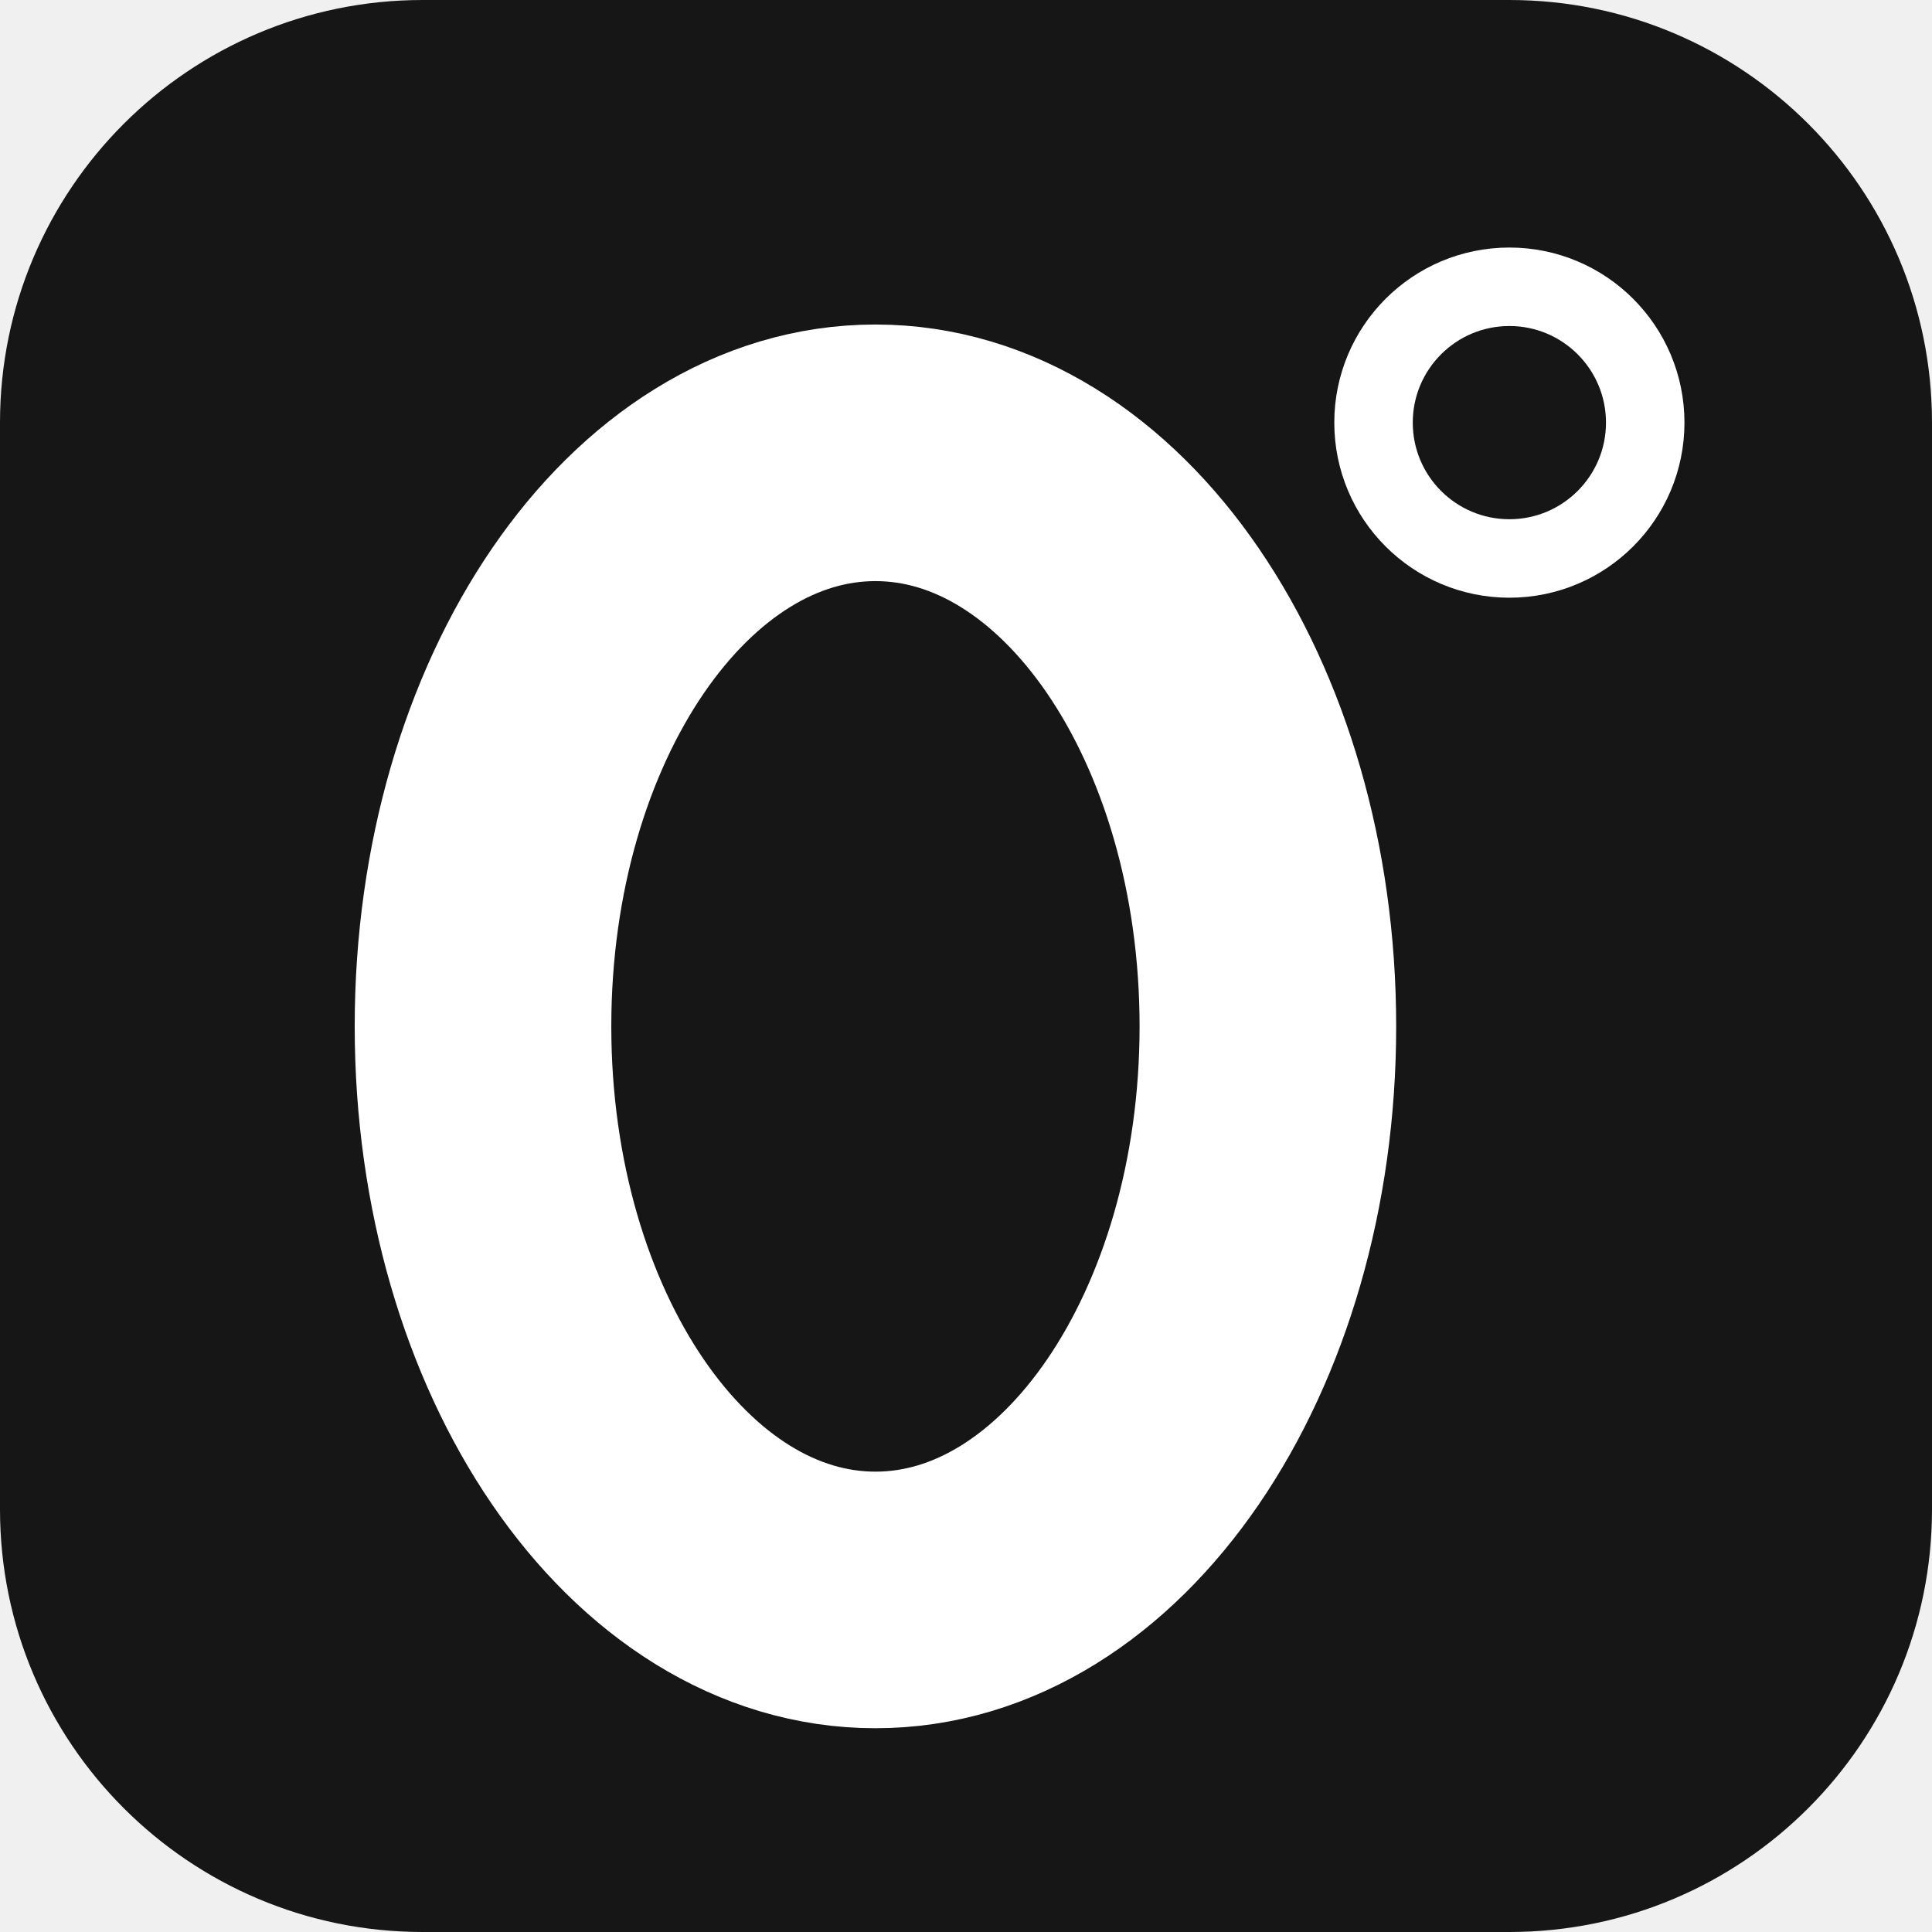
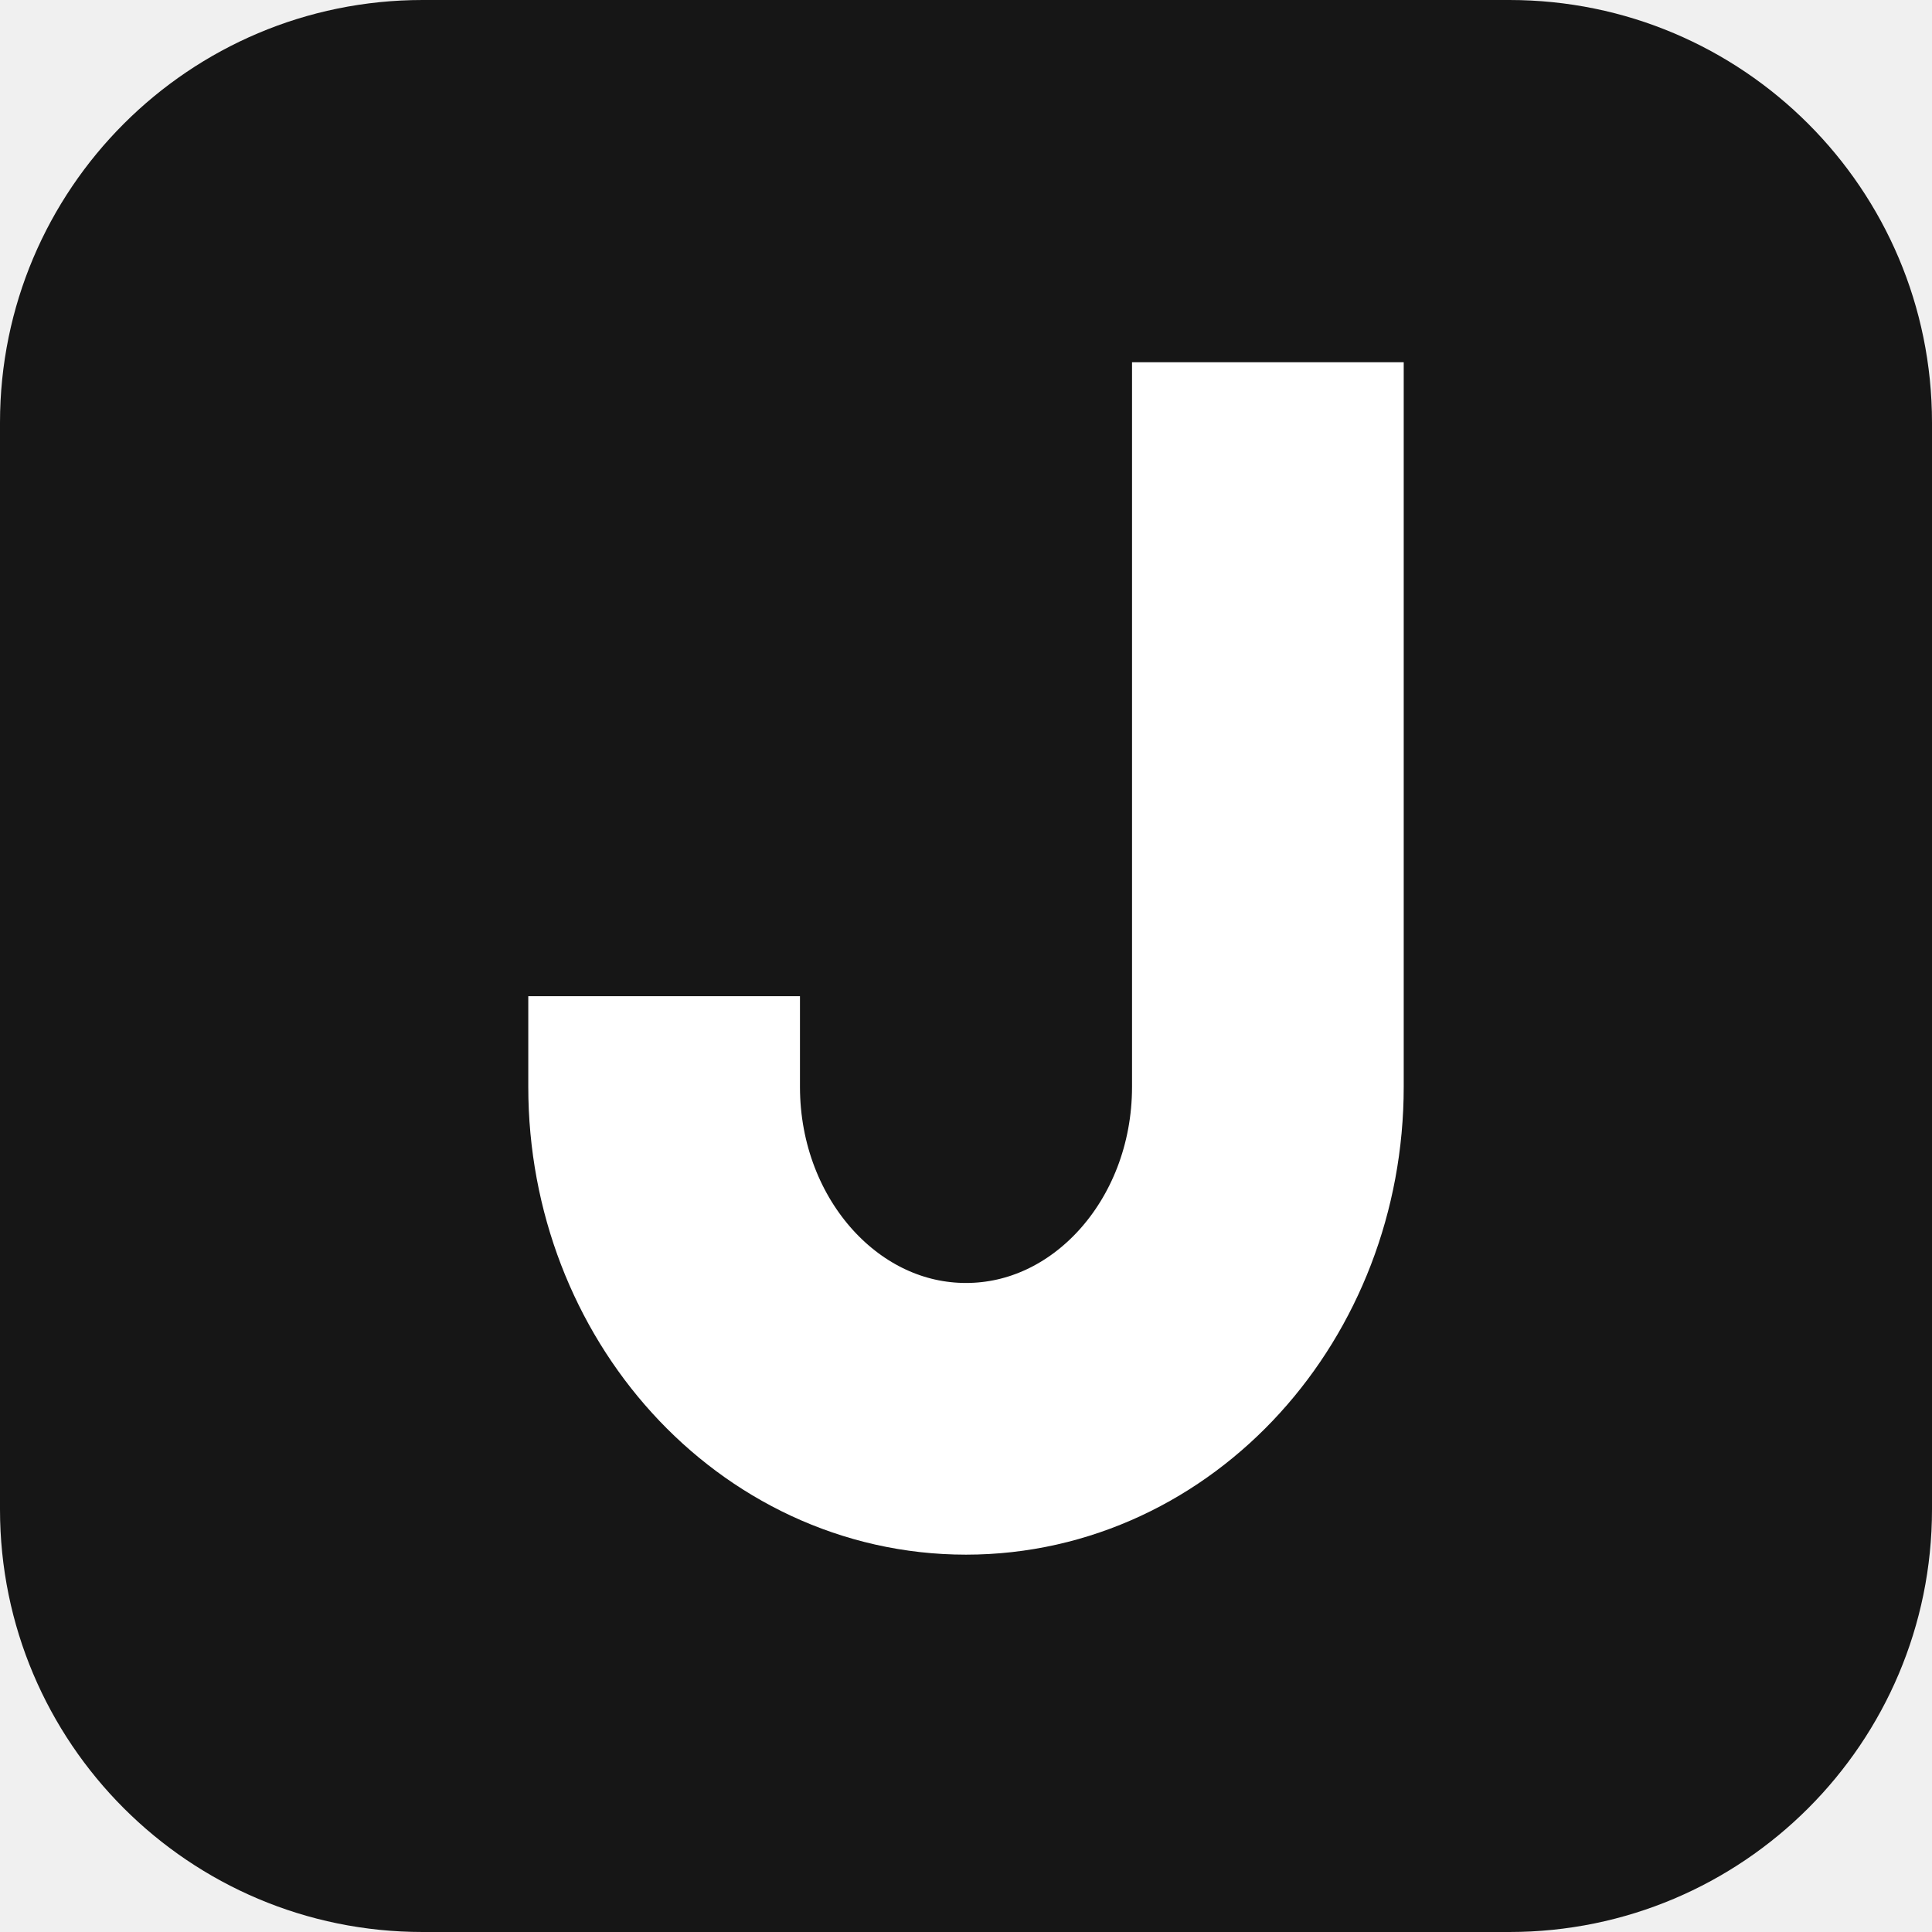
<svg xmlns="http://www.w3.org/2000/svg" viewBox="0 0 64 64">
  <rect width="64" height="64" rx="14" fill="#161616" />
-   <ellipse cx="29" cy="34" rx="13" ry="19" fill="none" stroke="#fff" stroke-width="8.5" />
-   <circle cx="50" cy="14" r="4.5" fill="none" stroke="#fff" stroke-width="2.6" />
+   <path d="M42 12V36a10 11 0 0 1-20 0V33" fill="none" stroke="#fff" stroke-width="9" />
</svg>
